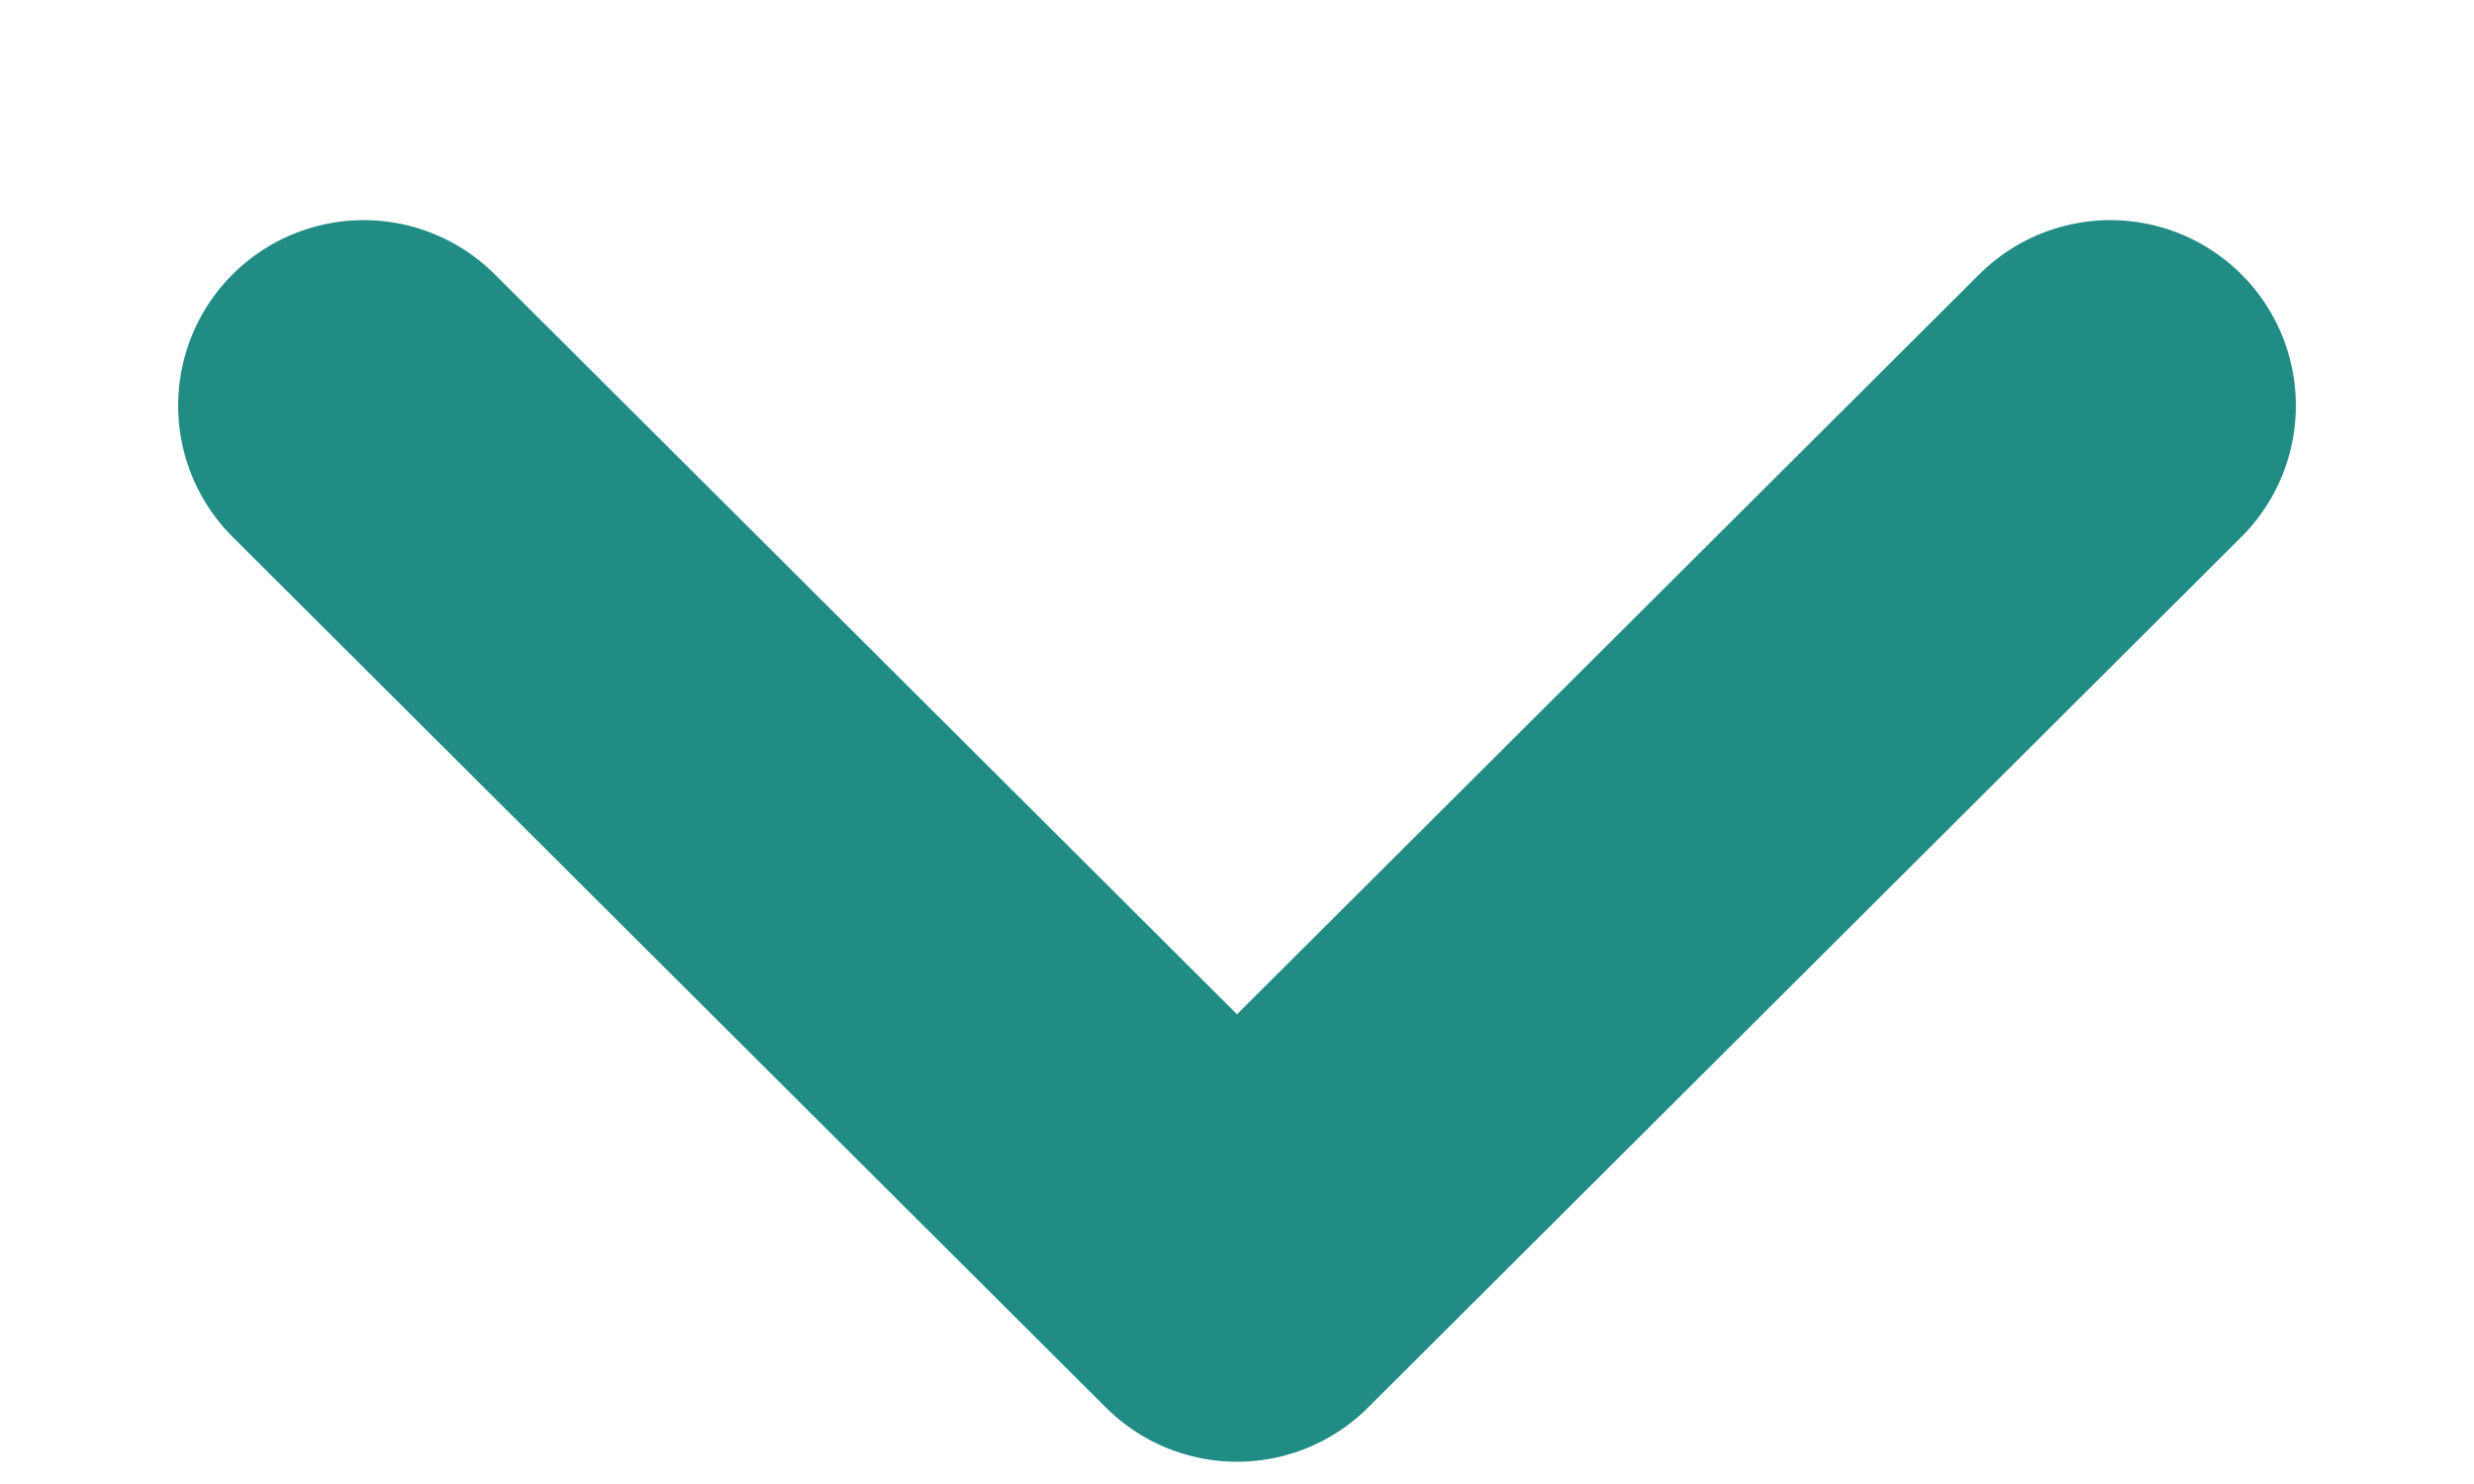
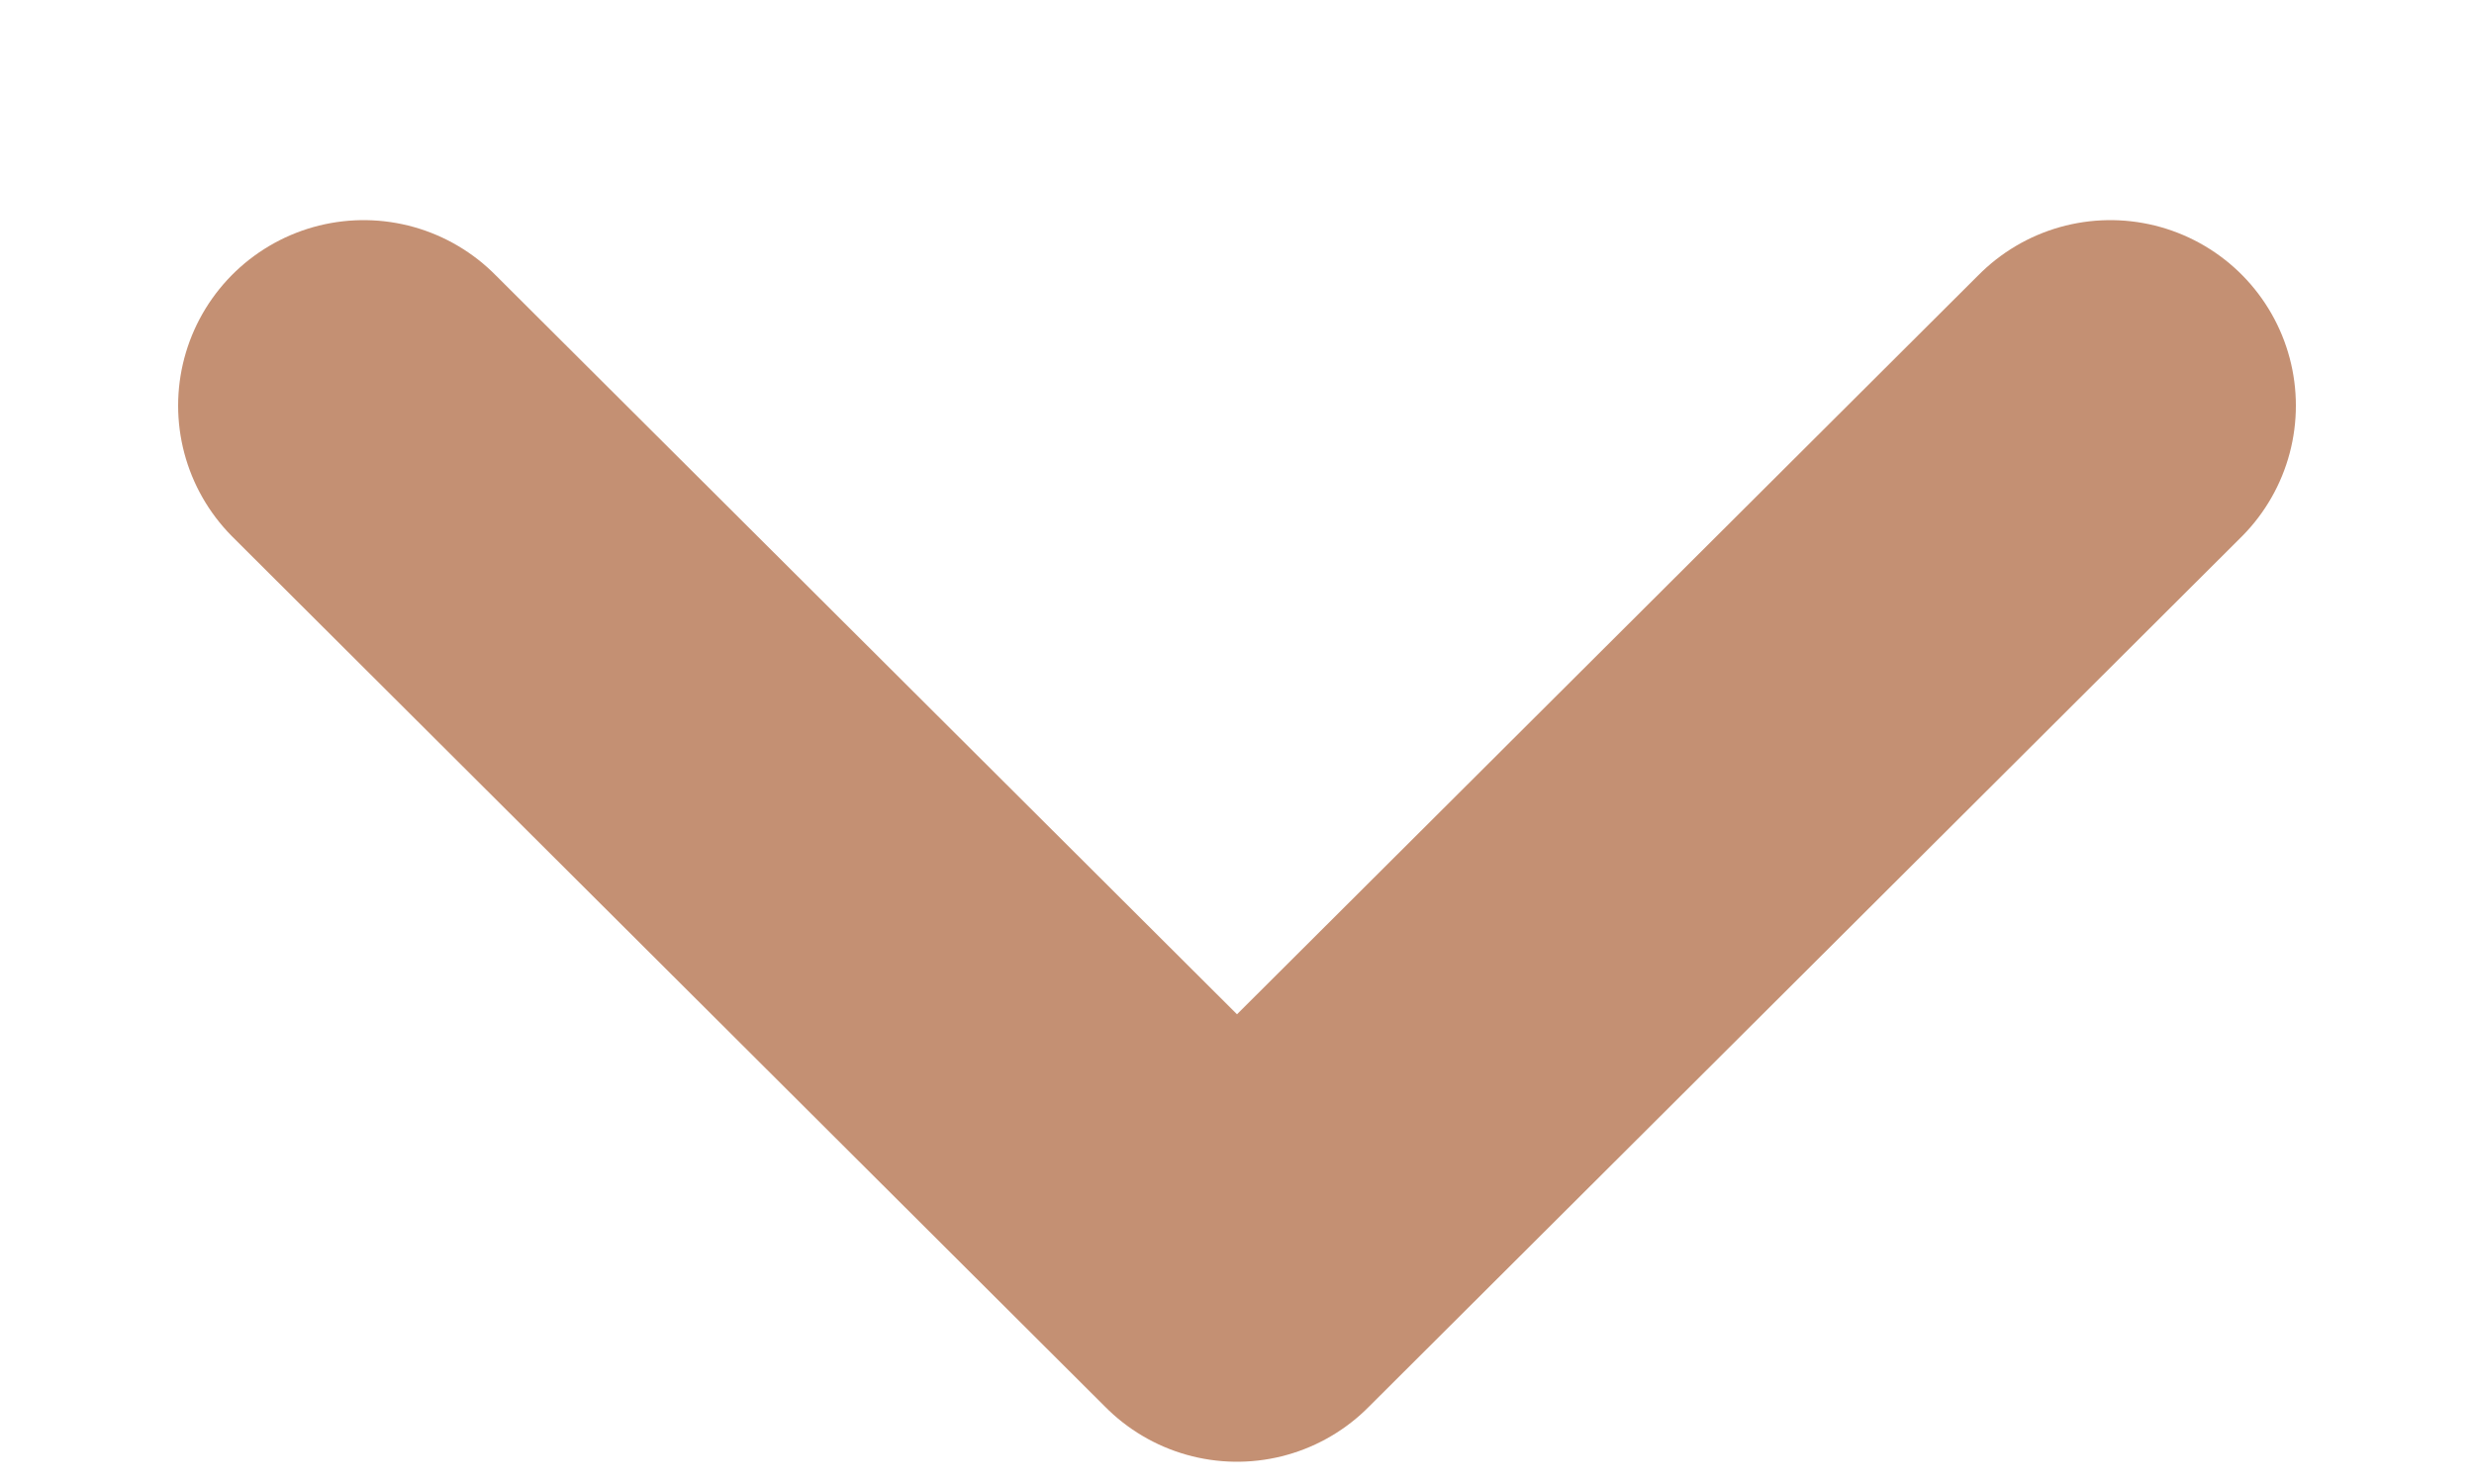
<svg xmlns="http://www.w3.org/2000/svg" width="10" height="6" viewBox="0 0 10 6" fill="none">
-   <path d="M1.47 1.64L5 5.16L8.53 1.64" stroke="#208C84" stroke-width="1.5" stroke-linecap="round" stroke-linejoin="round" />
+   <path d="M1.47 1.64L5 5.16L8.53 1.64" stroke="#c49073" stroke-width="1.5" stroke-linecap="round" stroke-linejoin="round" />
</svg>
